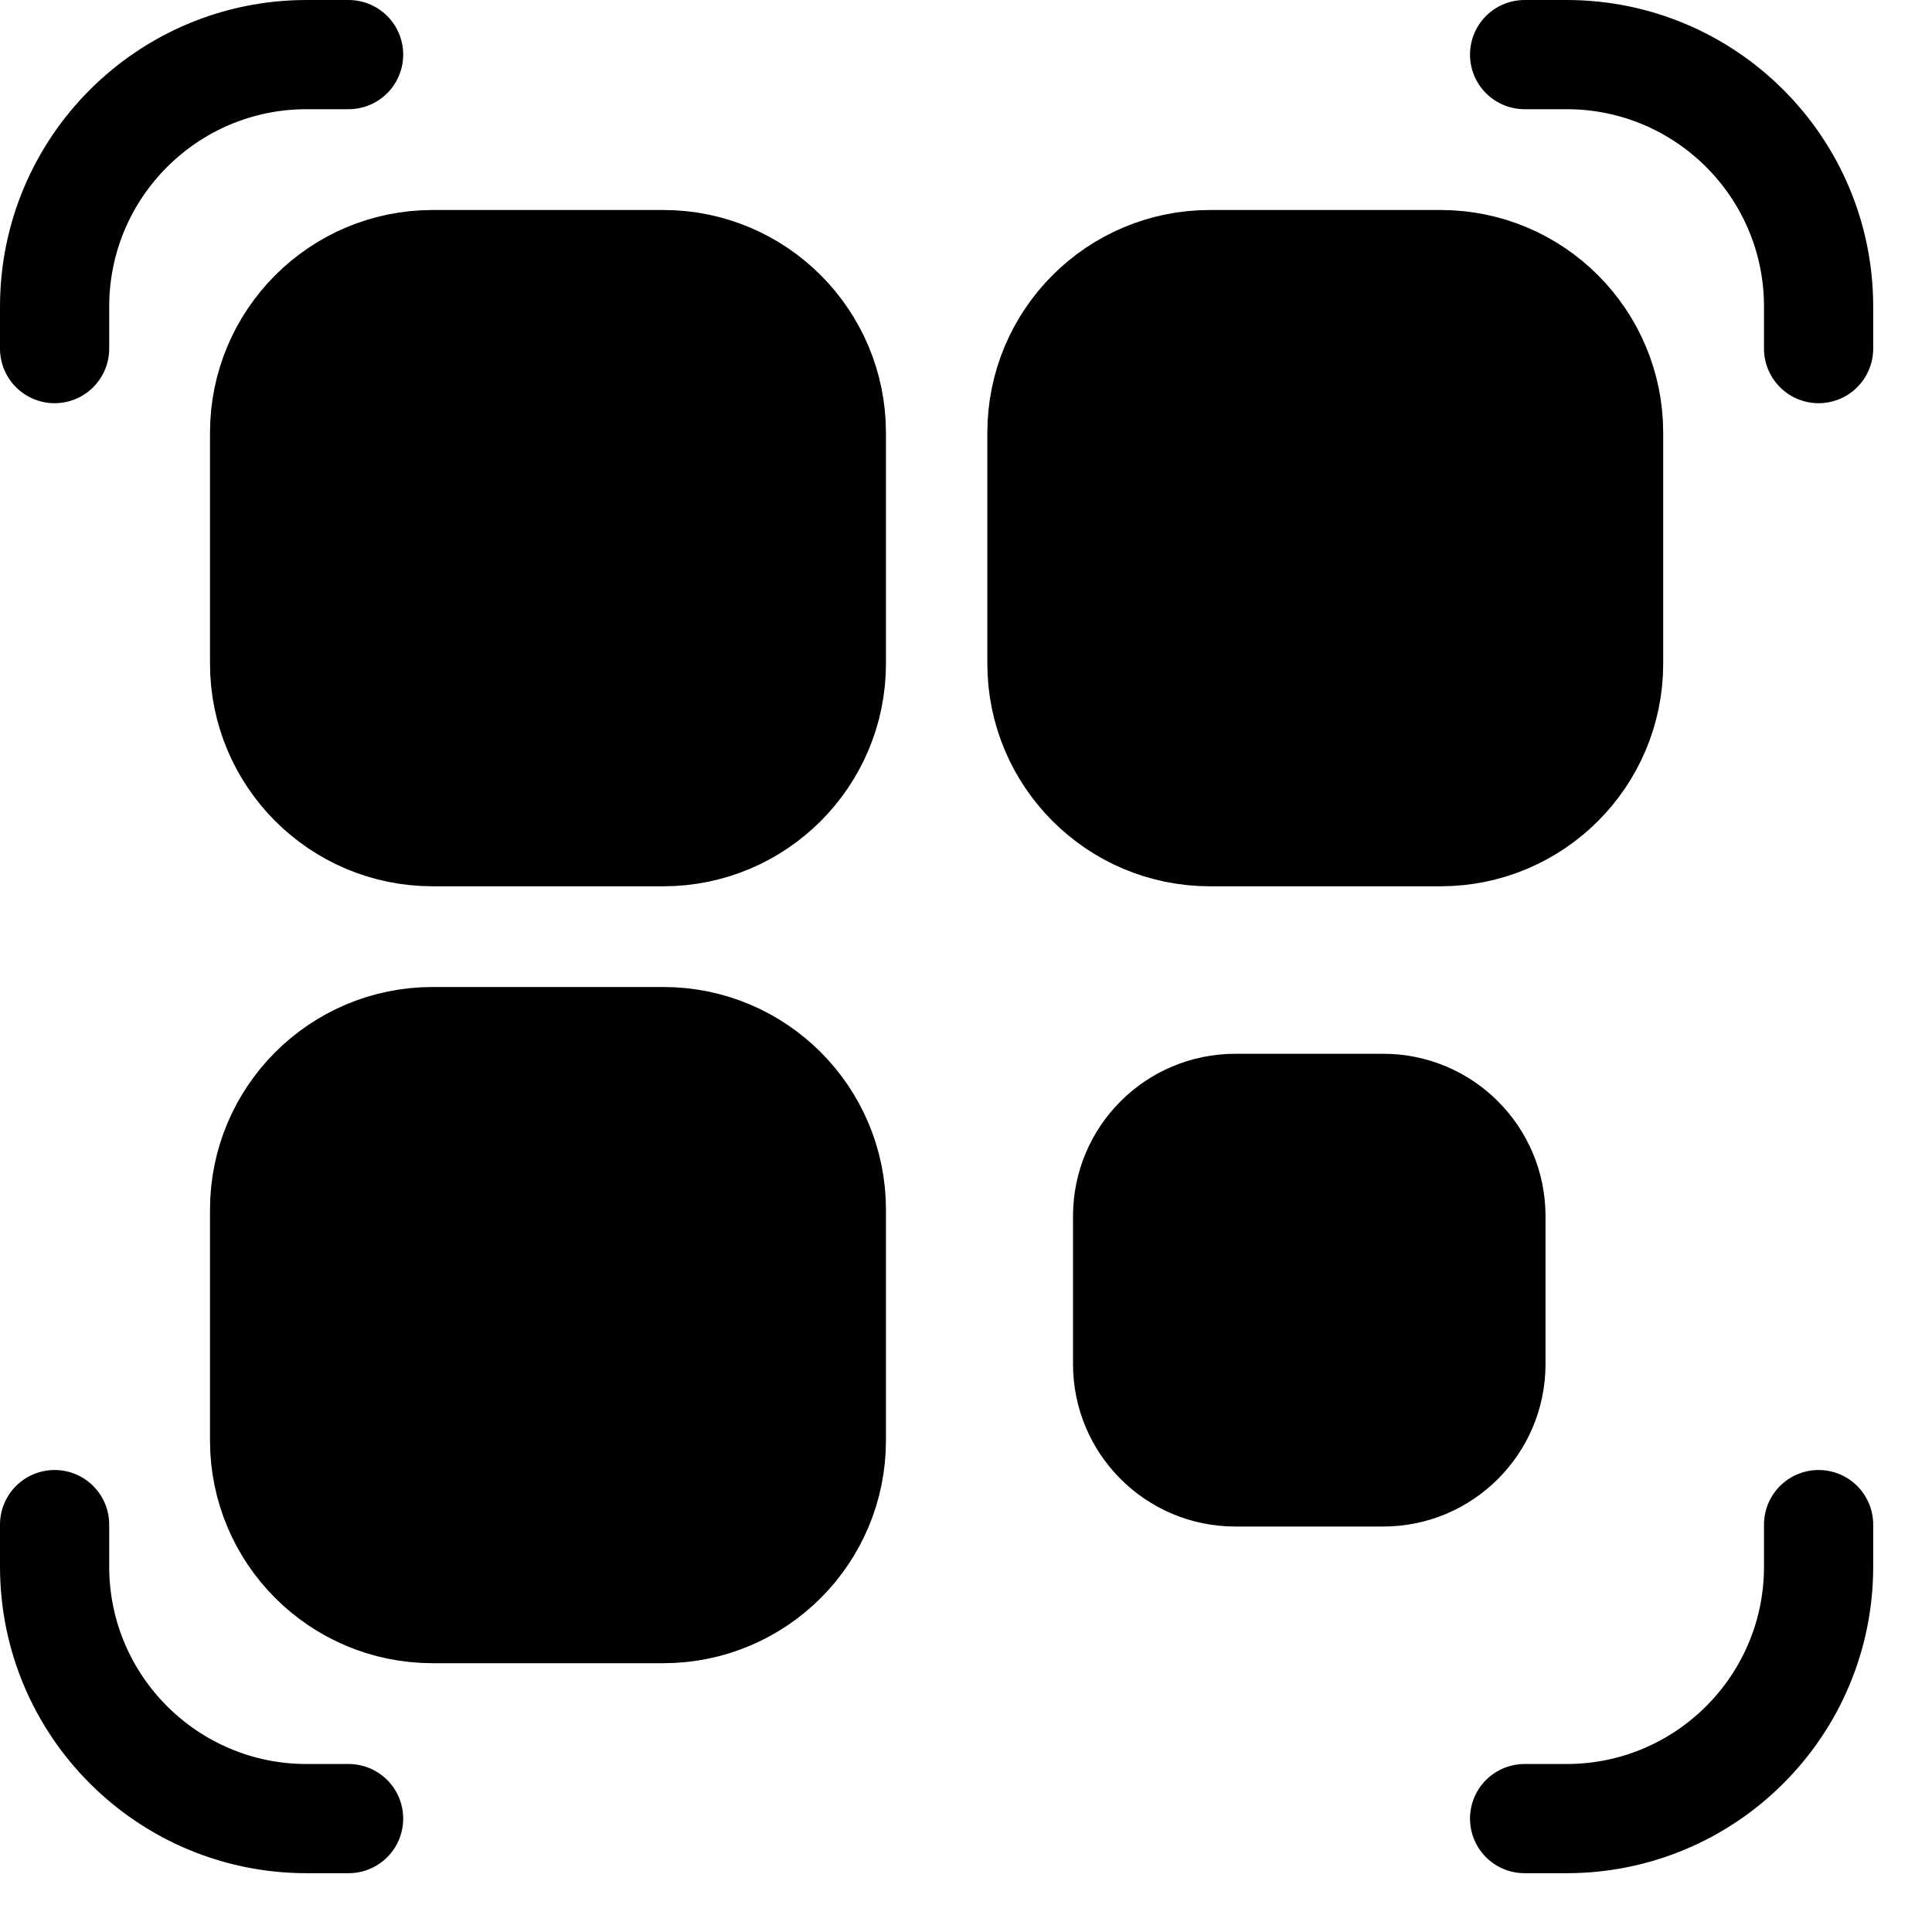
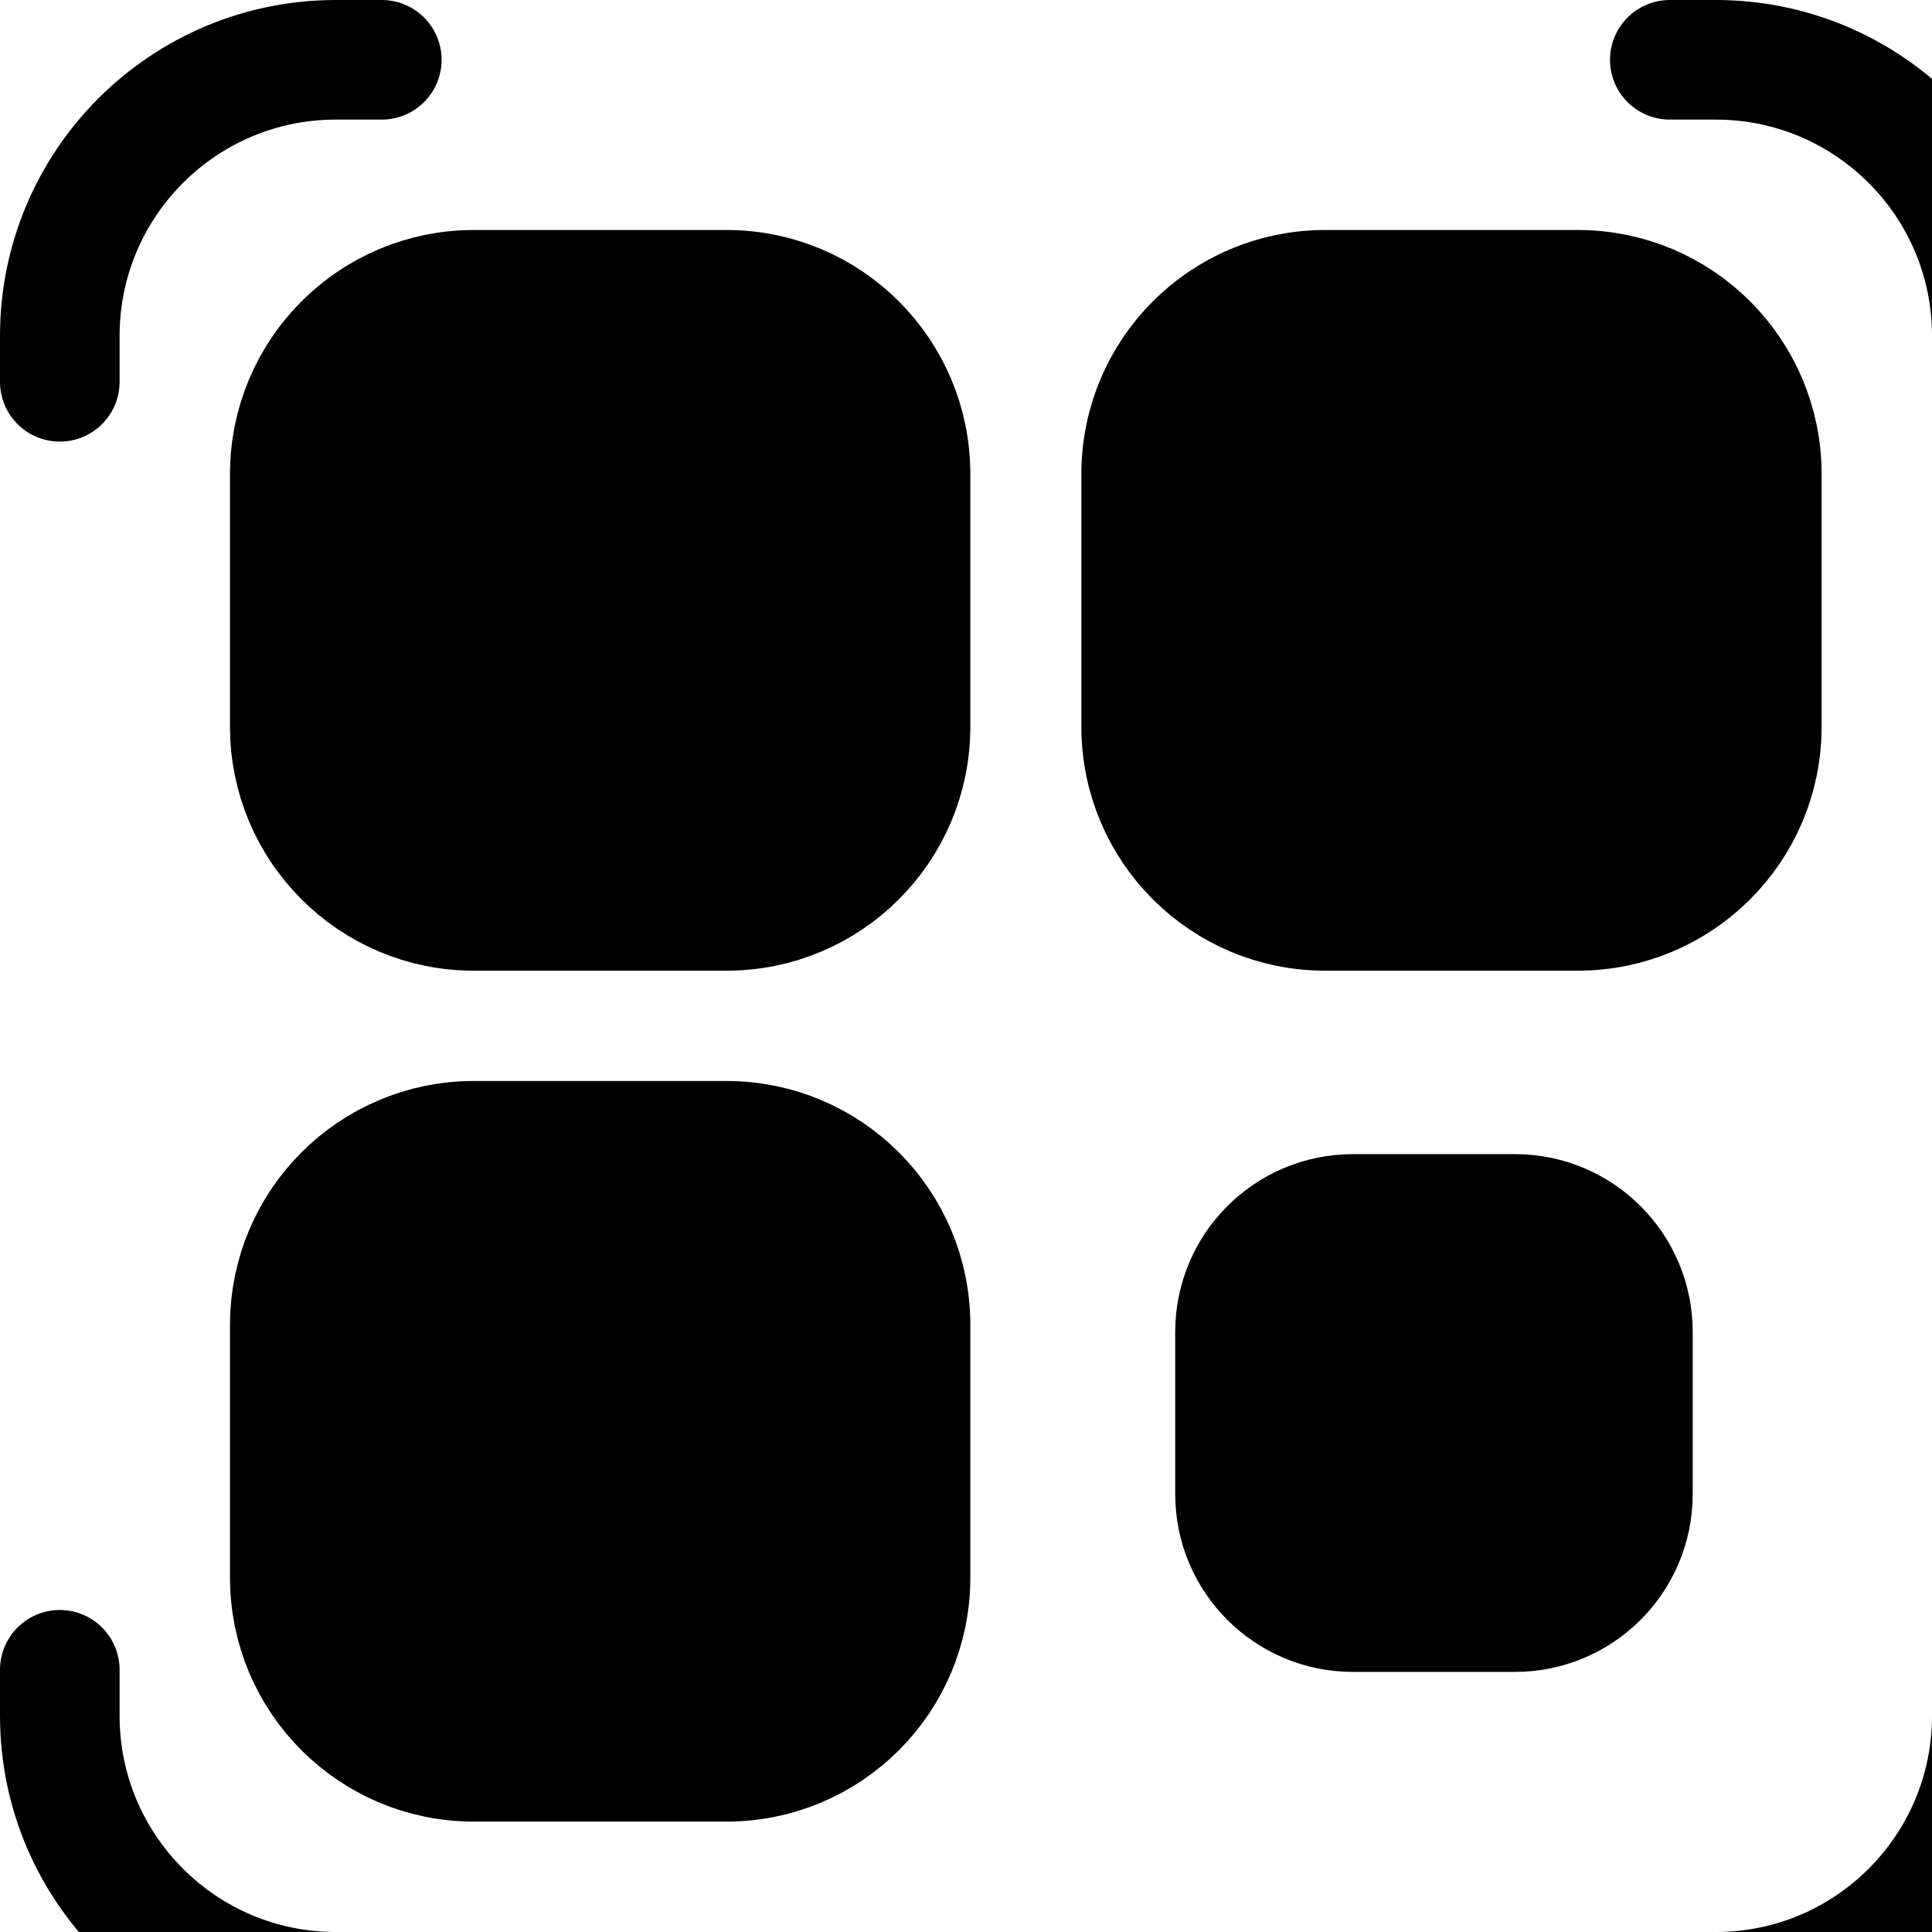
- <svg xmlns="http://www.w3.org/2000/svg" width="23" height="23" viewBox="0 0 23 23" fill="none">
+ <svg xmlns="http://www.w3.org/2000/svg" width="21" height="21" viewBox="0 0 21 21" fill="none">
  <path d="M3.15 5.152C3.15 4.046 4.046 3.15 5.15 3.15H7.897C9.002 3.15 9.897 4.046 9.897 5.152V7.9C9.897 9.005 9.002 9.901 7.897 9.901H5.15C4.046 9.901 3.15 9.005 3.15 7.9V5.152Z" fill="CURRENTCOLOR" />
  <path d="M12.404 5.152C12.404 4.046 13.299 3.15 14.404 3.15H17.15C18.255 3.15 19.15 4.046 19.15 5.152V7.9C19.15 9.005 18.255 9.901 17.15 9.901H14.404C13.299 9.901 12.404 9.005 12.404 7.9V5.152Z" fill="CURRENTCOLOR" />
  <path d="M3.15 14.401C3.15 13.296 4.046 12.4 5.15 12.4H7.897C9.002 12.4 9.897 13.296 9.897 14.401V17.149C9.897 18.255 9.002 19.15 7.897 19.15H5.15C4.046 19.15 3.15 18.255 3.15 17.149V14.401Z" fill="CURRENTCOLOR" />
  <path d="M13.424 14.478C13.424 13.769 13.998 13.195 14.706 13.195H16.467C17.175 13.195 17.749 13.769 17.749 14.478V16.24C17.749 16.948 17.175 17.523 16.467 17.523H14.706C13.998 17.523 13.424 16.948 13.424 16.24V14.478Z" fill="CURRENTCOLOR" />
  <path d="M0.65 4.15V3.65C0.65 1.994 1.994 0.65 3.65 0.65H4.15M21.65 18.15V18.65C21.65 20.307 20.307 21.65 18.65 21.65H18.15M21.65 4.15V3.65C21.65 1.994 20.307 0.65 18.65 0.65H18.15M0.65 18.15V18.65C0.65 20.307 1.994 21.65 3.65 21.65H4.15M3.15 5.152C3.15 4.046 4.046 3.15 5.15 3.15H7.897C9.002 3.15 9.897 4.046 9.897 5.152V7.9C9.897 9.005 9.002 9.901 7.897 9.901H5.15C4.046 9.901 3.15 9.005 3.15 7.9V5.152ZM12.404 5.152C12.404 4.046 13.299 3.15 14.404 3.15H17.15C18.255 3.15 19.15 4.046 19.15 5.152V7.9C19.15 9.005 18.255 9.901 17.15 9.901H14.404C13.299 9.901 12.404 9.005 12.404 7.9V5.152ZM3.15 14.401C3.15 13.296 4.046 12.4 5.15 12.4H7.897C9.002 12.4 9.897 13.296 9.897 14.401V17.149C9.897 18.255 9.002 19.15 7.897 19.15H5.15C4.046 19.15 3.15 18.255 3.15 17.149V14.401ZM13.424 14.478C13.424 13.769 13.998 13.195 14.706 13.195H16.467C17.175 13.195 17.749 13.769 17.749 14.478V16.24C17.749 16.948 17.175 17.523 16.467 17.523H14.706C13.998 17.523 13.424 16.948 13.424 16.24V14.478Z" stroke-width="1.3" stroke-linecap="round" stroke="CURRENTCOLOR" />
</svg>
